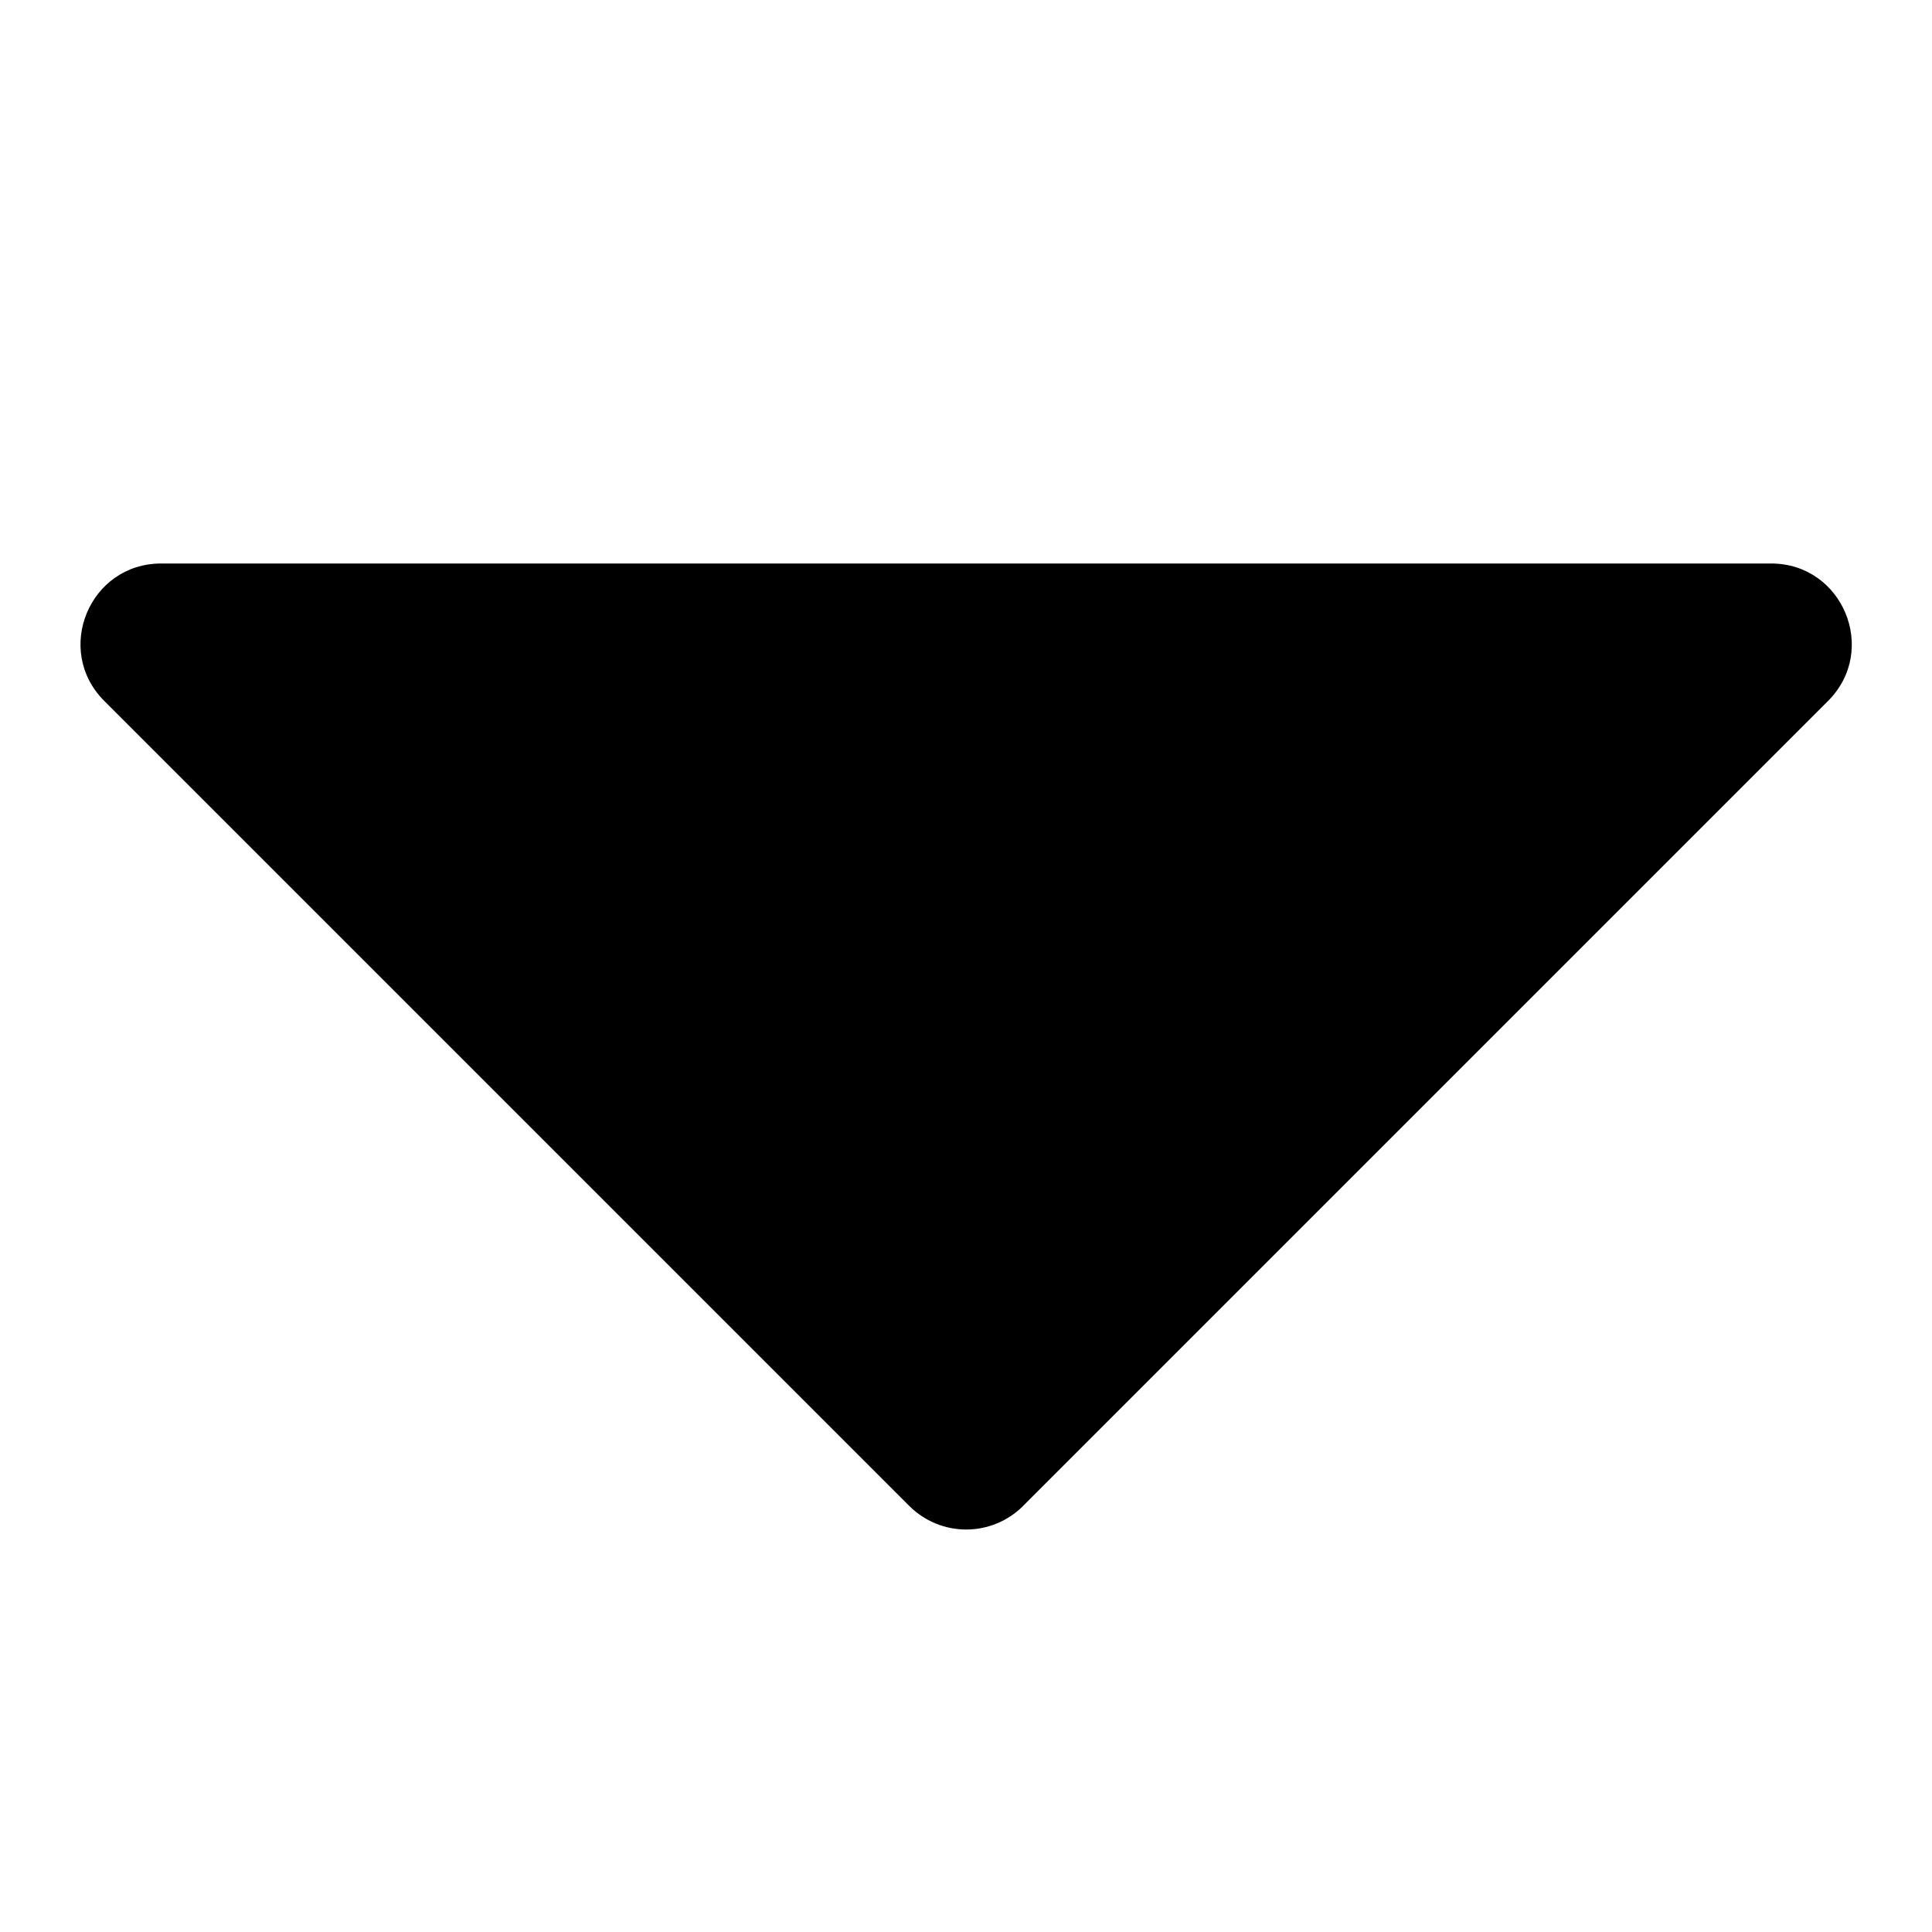
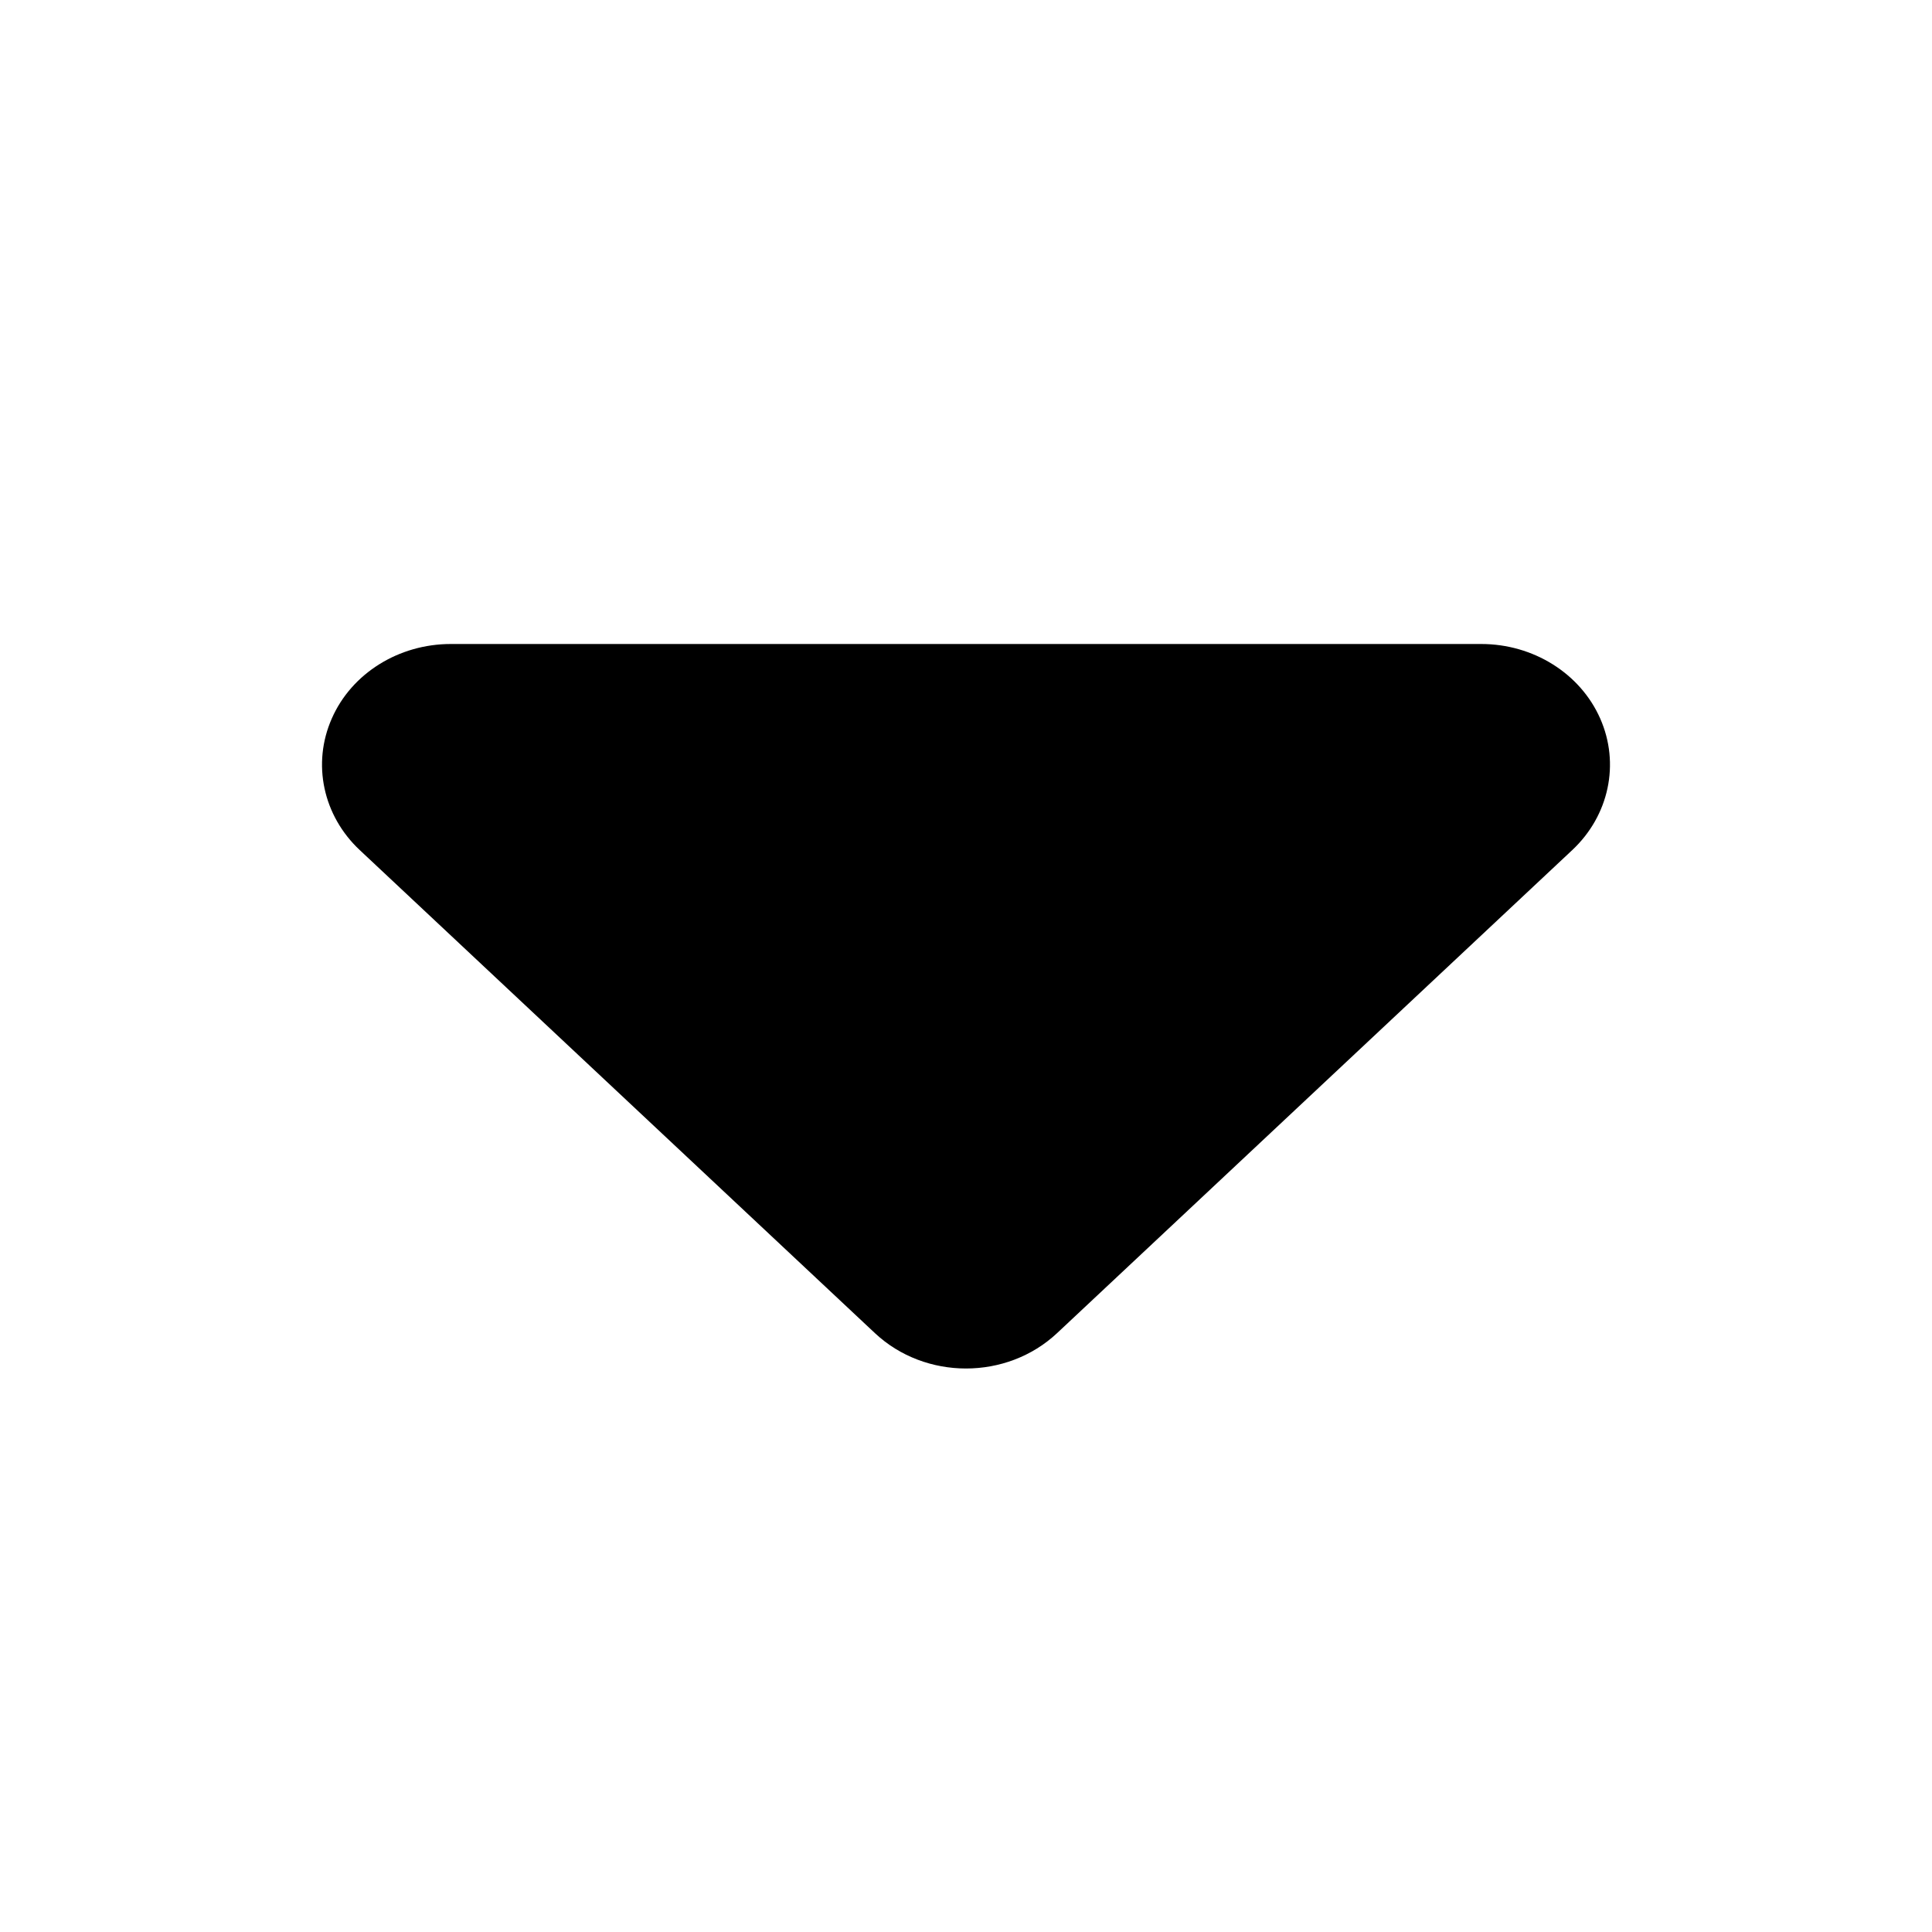
<svg xmlns="http://www.w3.org/2000/svg" xmlns:xlink="http://www.w3.org/1999/xlink" viewBox="0 0 24 24">
  <defs>
-     <path id="dropdown-a" d="M12.71 18.707a1 1 0 0 1-1.415 0l-10-10C.665 8.077 1.11 7 2.002 7h20c.89 0 1.337 1.077.707 1.707l-10 10z" />
+     <path id="dropdown-a" d="M12,17 C11.59,17 11.181,16.853 10.869,16.561 L4.469,10.56 C4.012,10.132 3.874,9.486 4.122,8.925 C4.368,8.364 4.954,8 5.6,8 L18.4,8 C19.046,8 19.63,8.364 19.878,8.925 C20.126,9.486 19.988,10.132 19.531,10.56 L13.131,16.561 C12.819,16.853 12.41,17 12,17 Z" />
  </defs>
-   <use xlink:href="#dropdown-a" />
+   <use fill-rule="evenodd" xlink:href="#dropdown-a" />
</svg>
